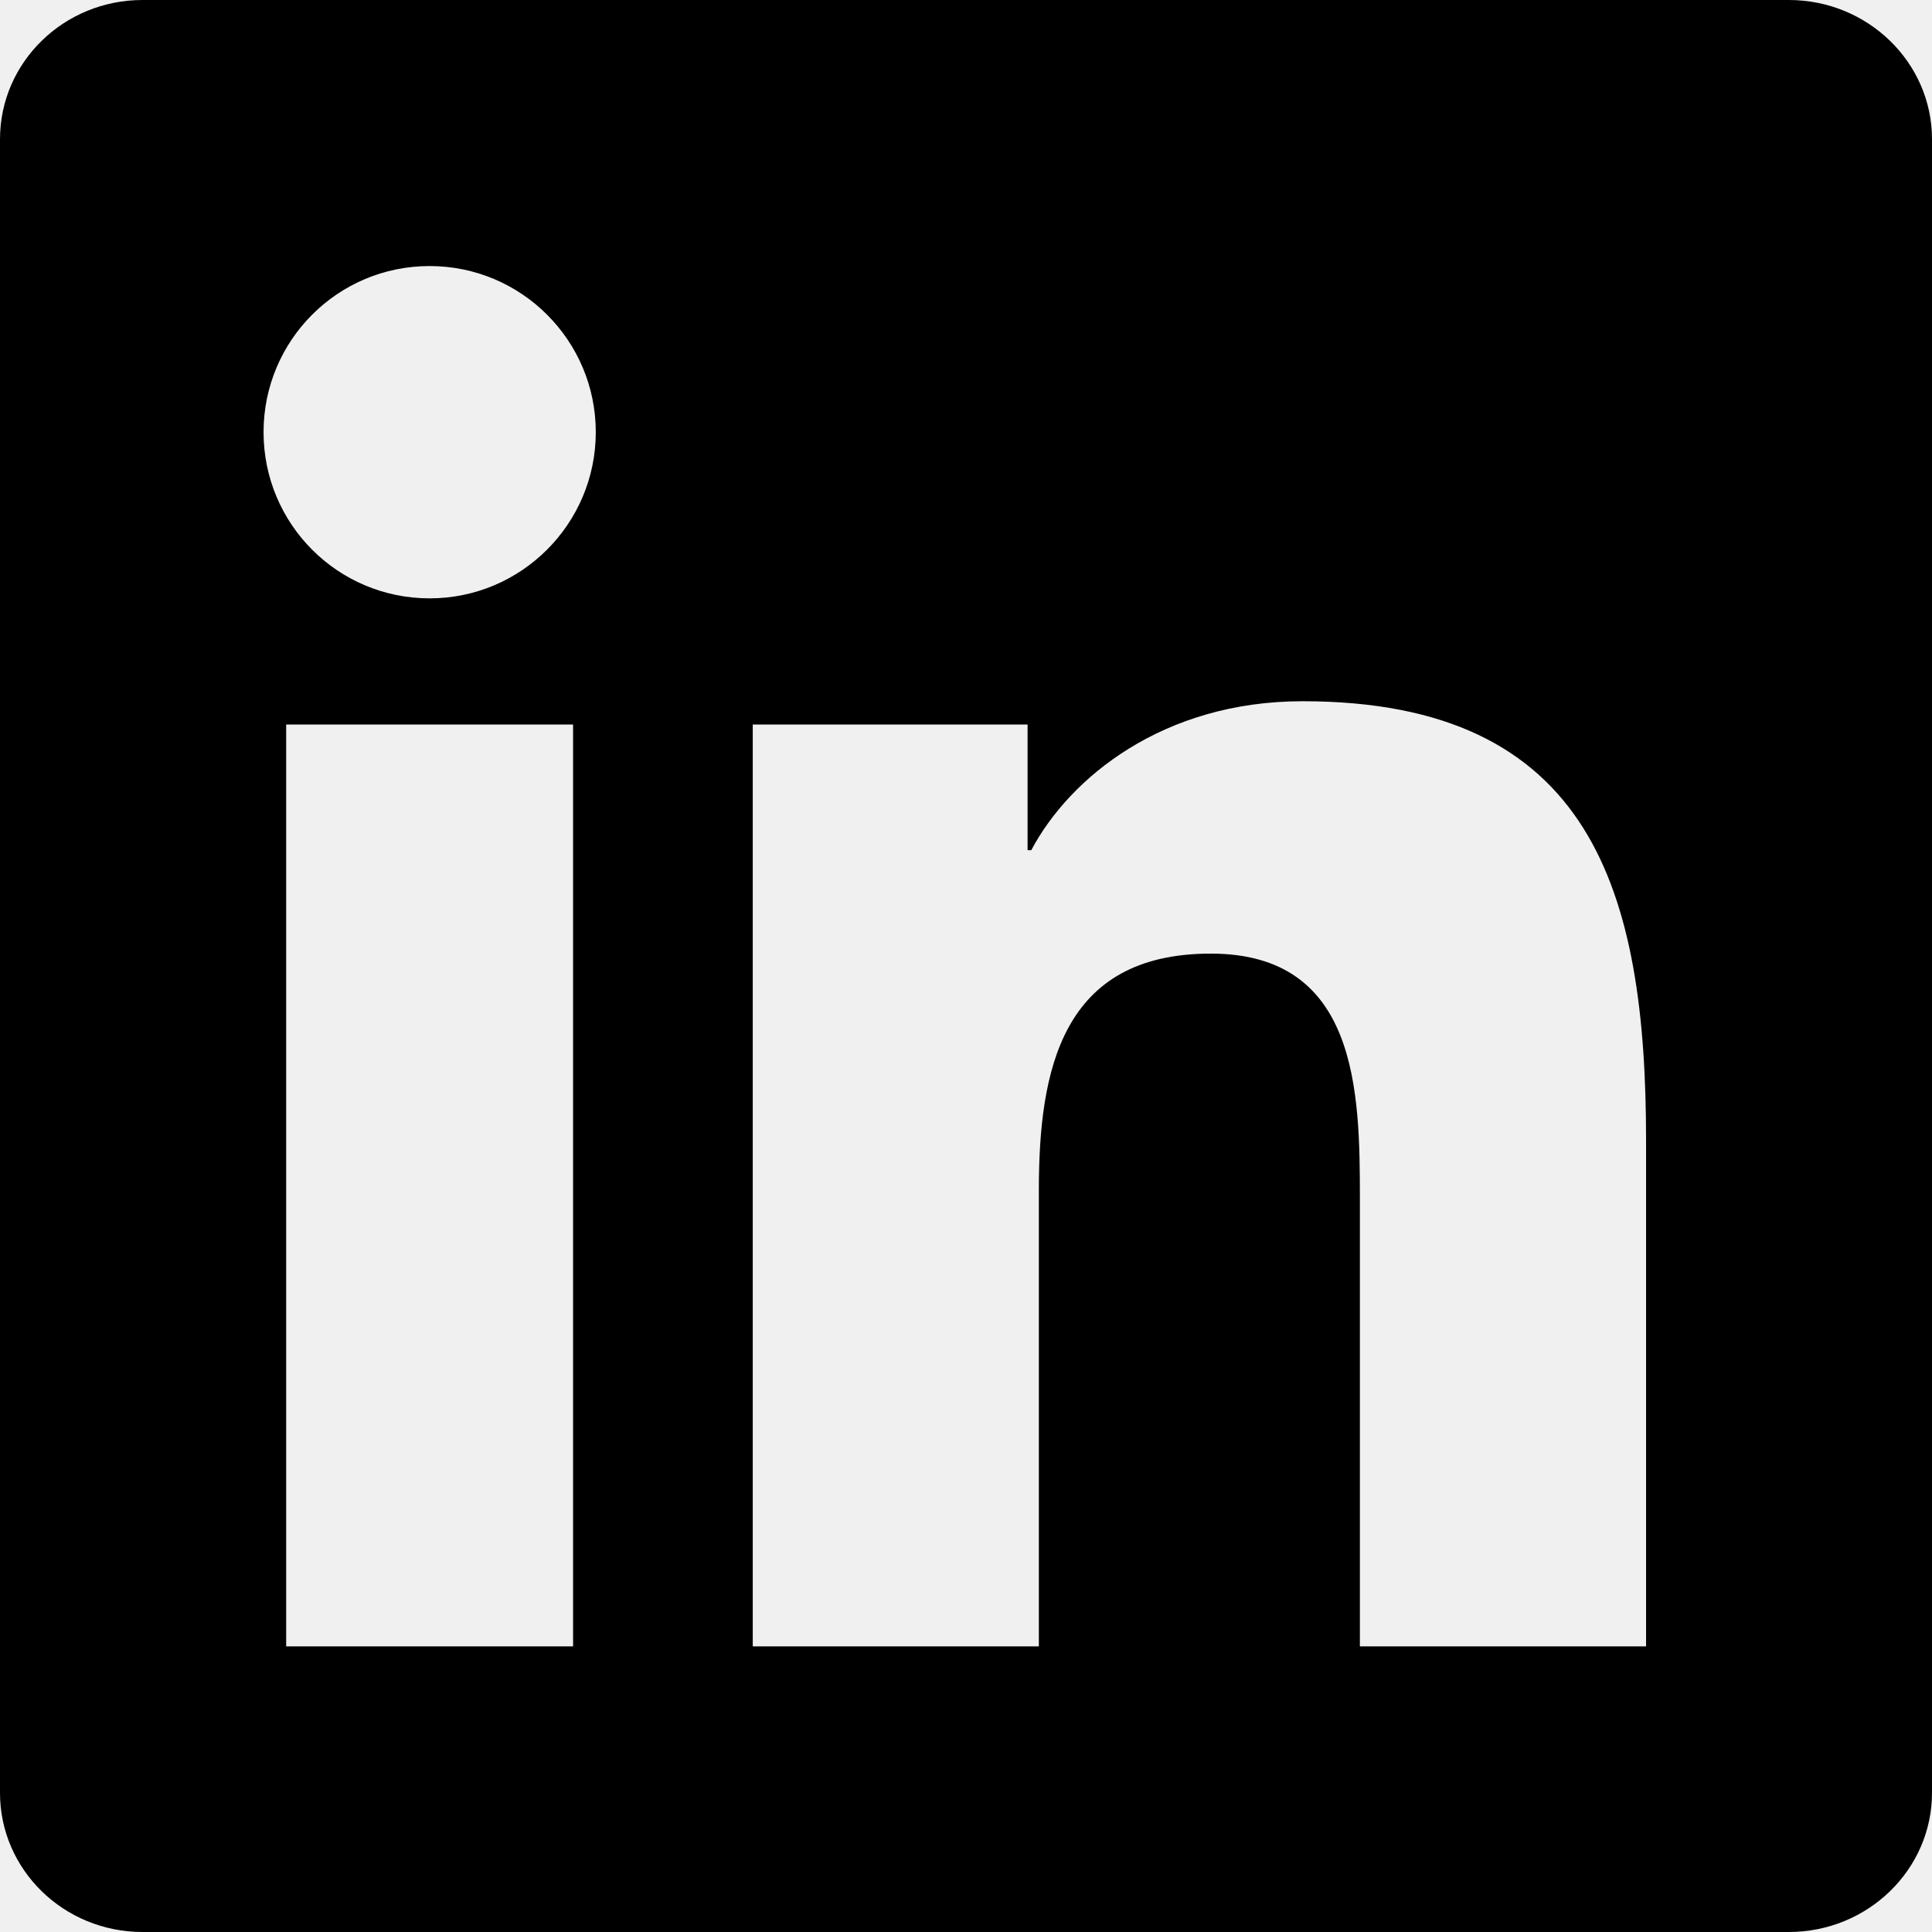
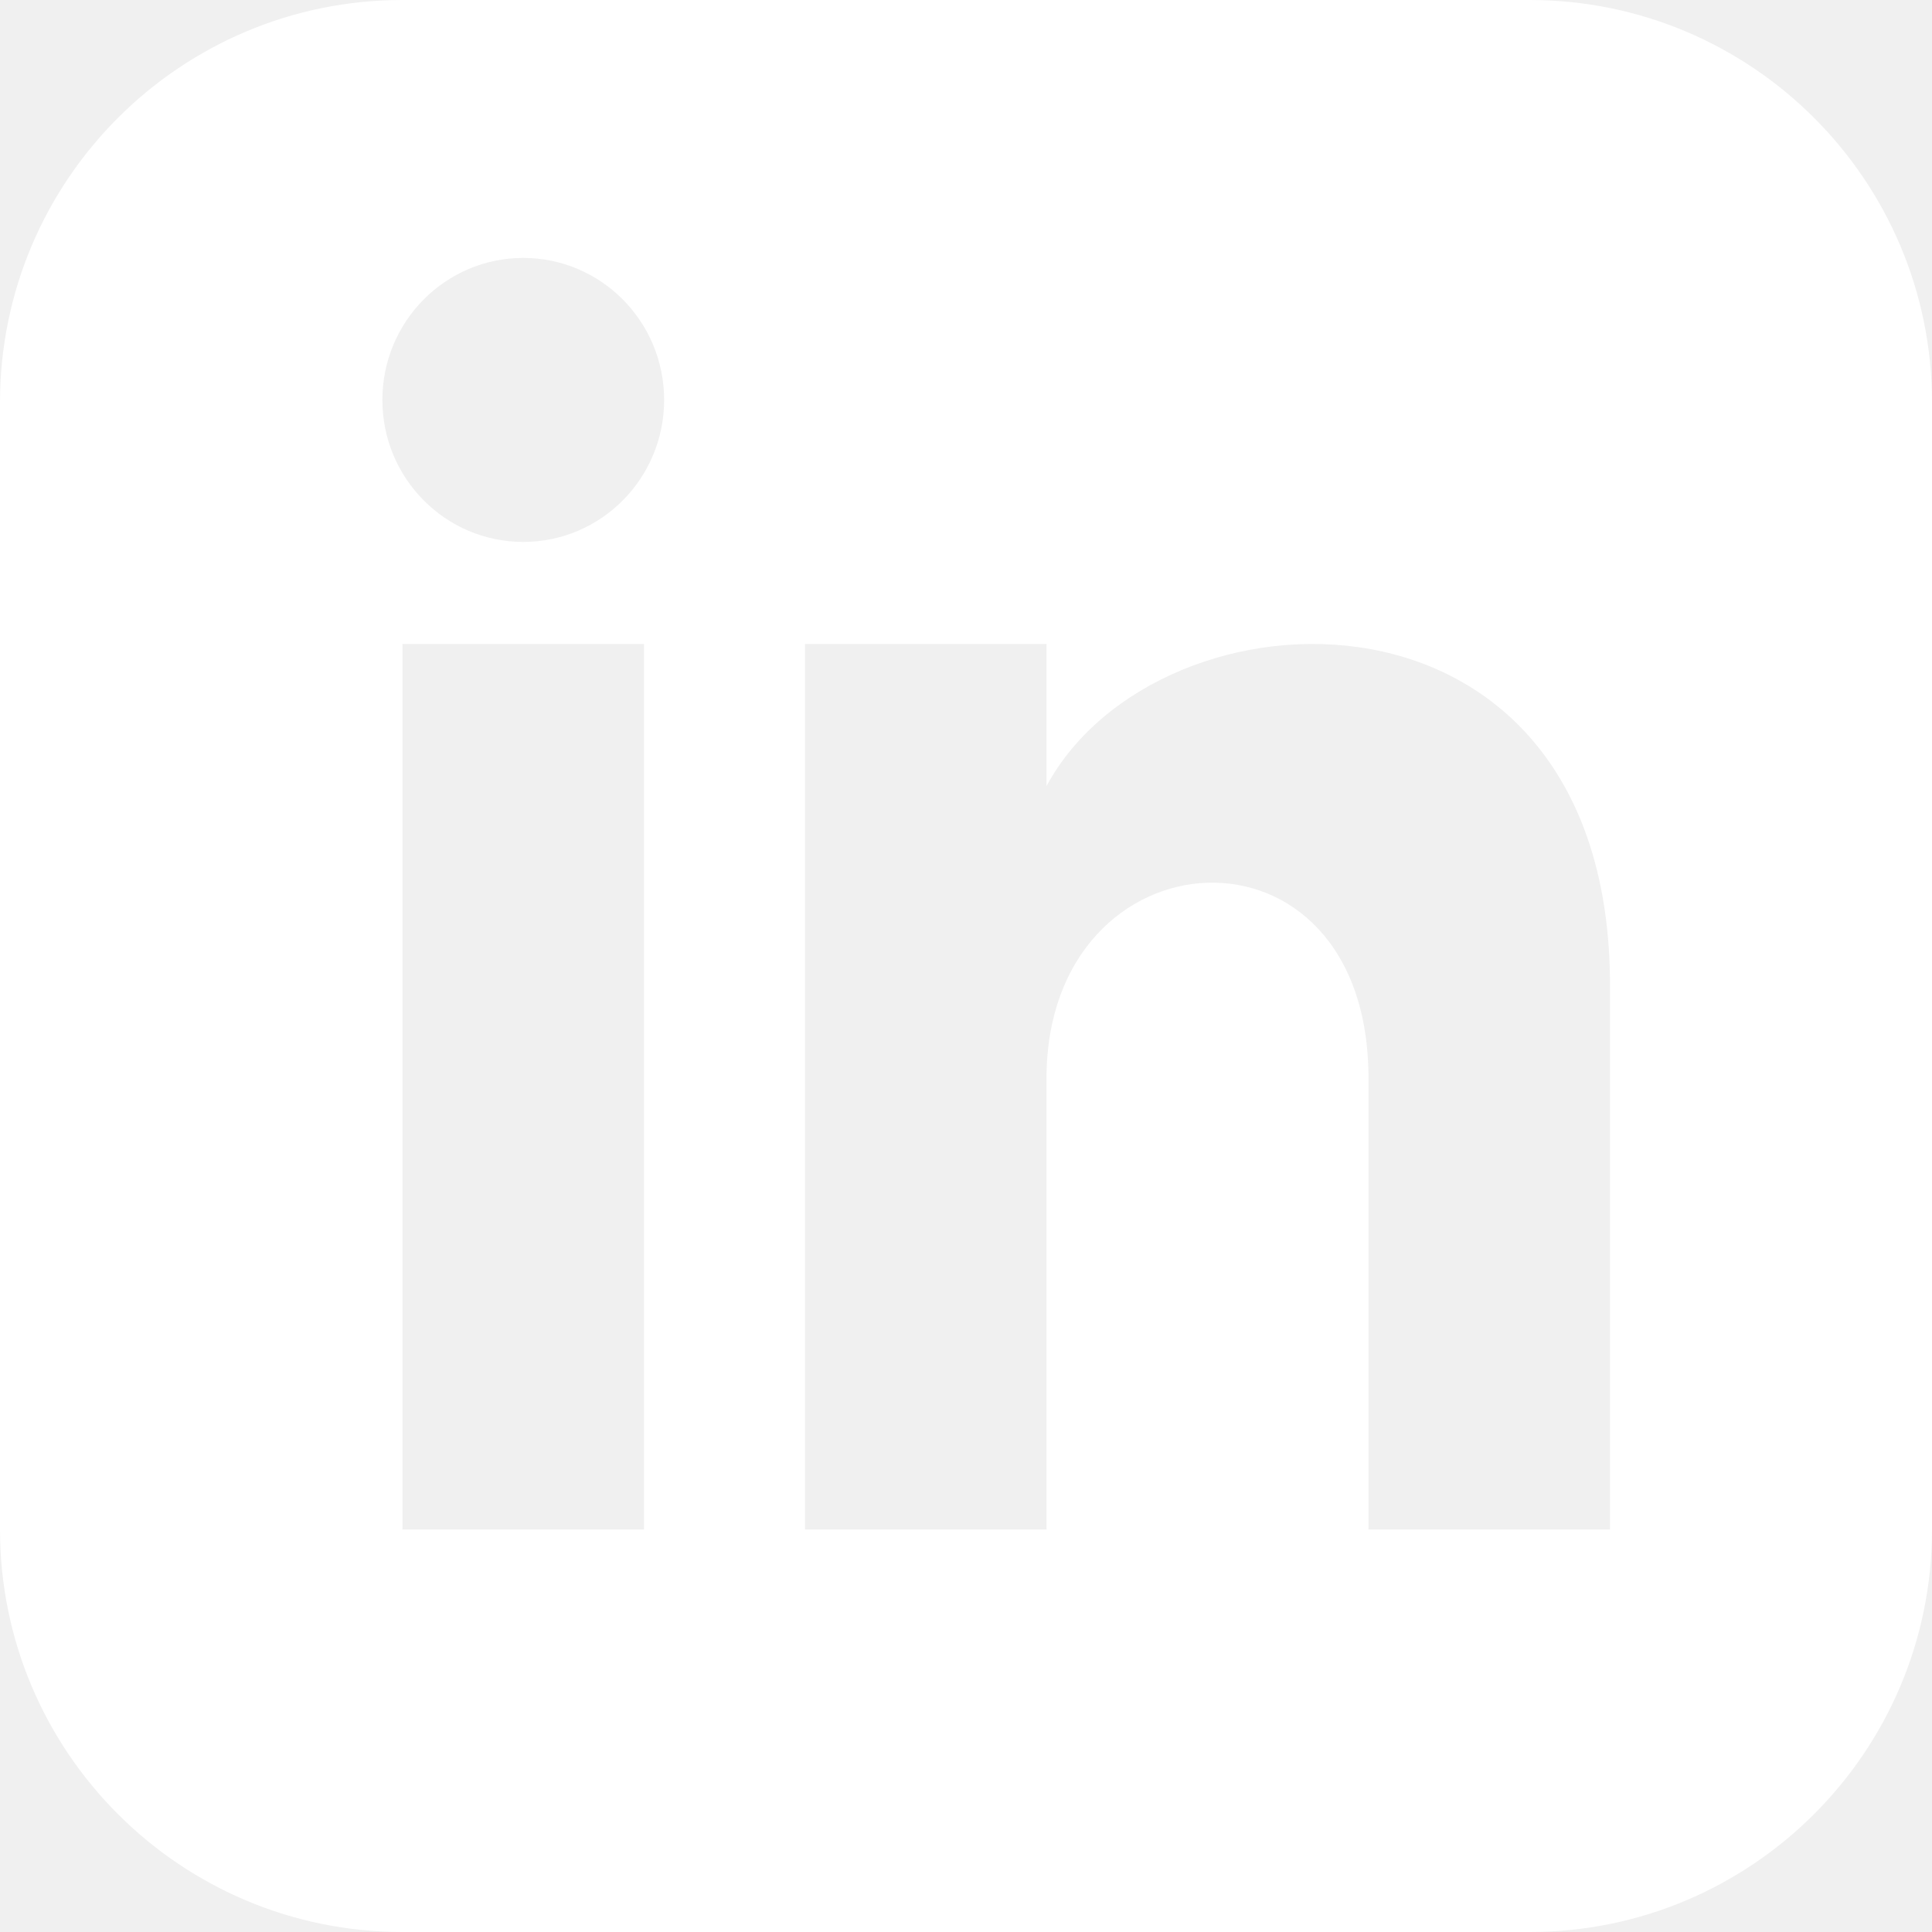
- <svg xmlns="http://www.w3.org/2000/svg" role="img" viewBox="0 0 24 24">
-   <path d="M20.447 20.452h-3.554v-5.569c0-1.328-.027-3.037-1.852-3.037-1.853 0-2.136 1.445-2.136 2.939v5.667H9.351V9h3.414v1.561h.046c.477-.9 1.637-1.85 3.37-1.85 3.601 0 4.267 2.37 4.267 5.455v6.286zM5.337 7.433c-1.144 0-2.063-.926-2.063-2.065 0-1.138.92-2.063 2.063-2.063 1.14 0 2.064.925 2.064 2.063 0 1.139-.925 2.065-2.064 2.065zm1.782 13.019H3.555V9h3.564v11.452zM22.225 0H1.771C.792 0 0 .774 0 1.729v20.542C0 23.227.792 24 1.771 24h20.451C23.2 24 24 23.227 24 22.271V1.729C24 .774 23.2 0 22.222 0h.003z" />
+ <svg xmlns="http://www.w3.org/2000/svg" width="24" height="24" viewBox="0 0 24 24">
+   <path fill="#FFF" d="M19 0h-14c-2.761 0-5 2.239-5 5v14c0 2.761 2.239 5 5 5h14c2.762 0 5-2.239 5-5v-14c0-2.761-2.238-5-5-5zm-11 19h-3v-11h3v11zm-1.5-12.268c-.966 0-1.75-.79-1.75-1.764s.784-1.764 1.75-1.764 1.75.79 1.75 1.764-.783 1.764-1.75 1.764zm13.5 12.268h-3v-5.604c0-3.368-4-3.113-4 0v5.604h-3v-11h3v1.765c1.396-2.586 7-2.777 7 2.476v6.759z" />
</svg>
